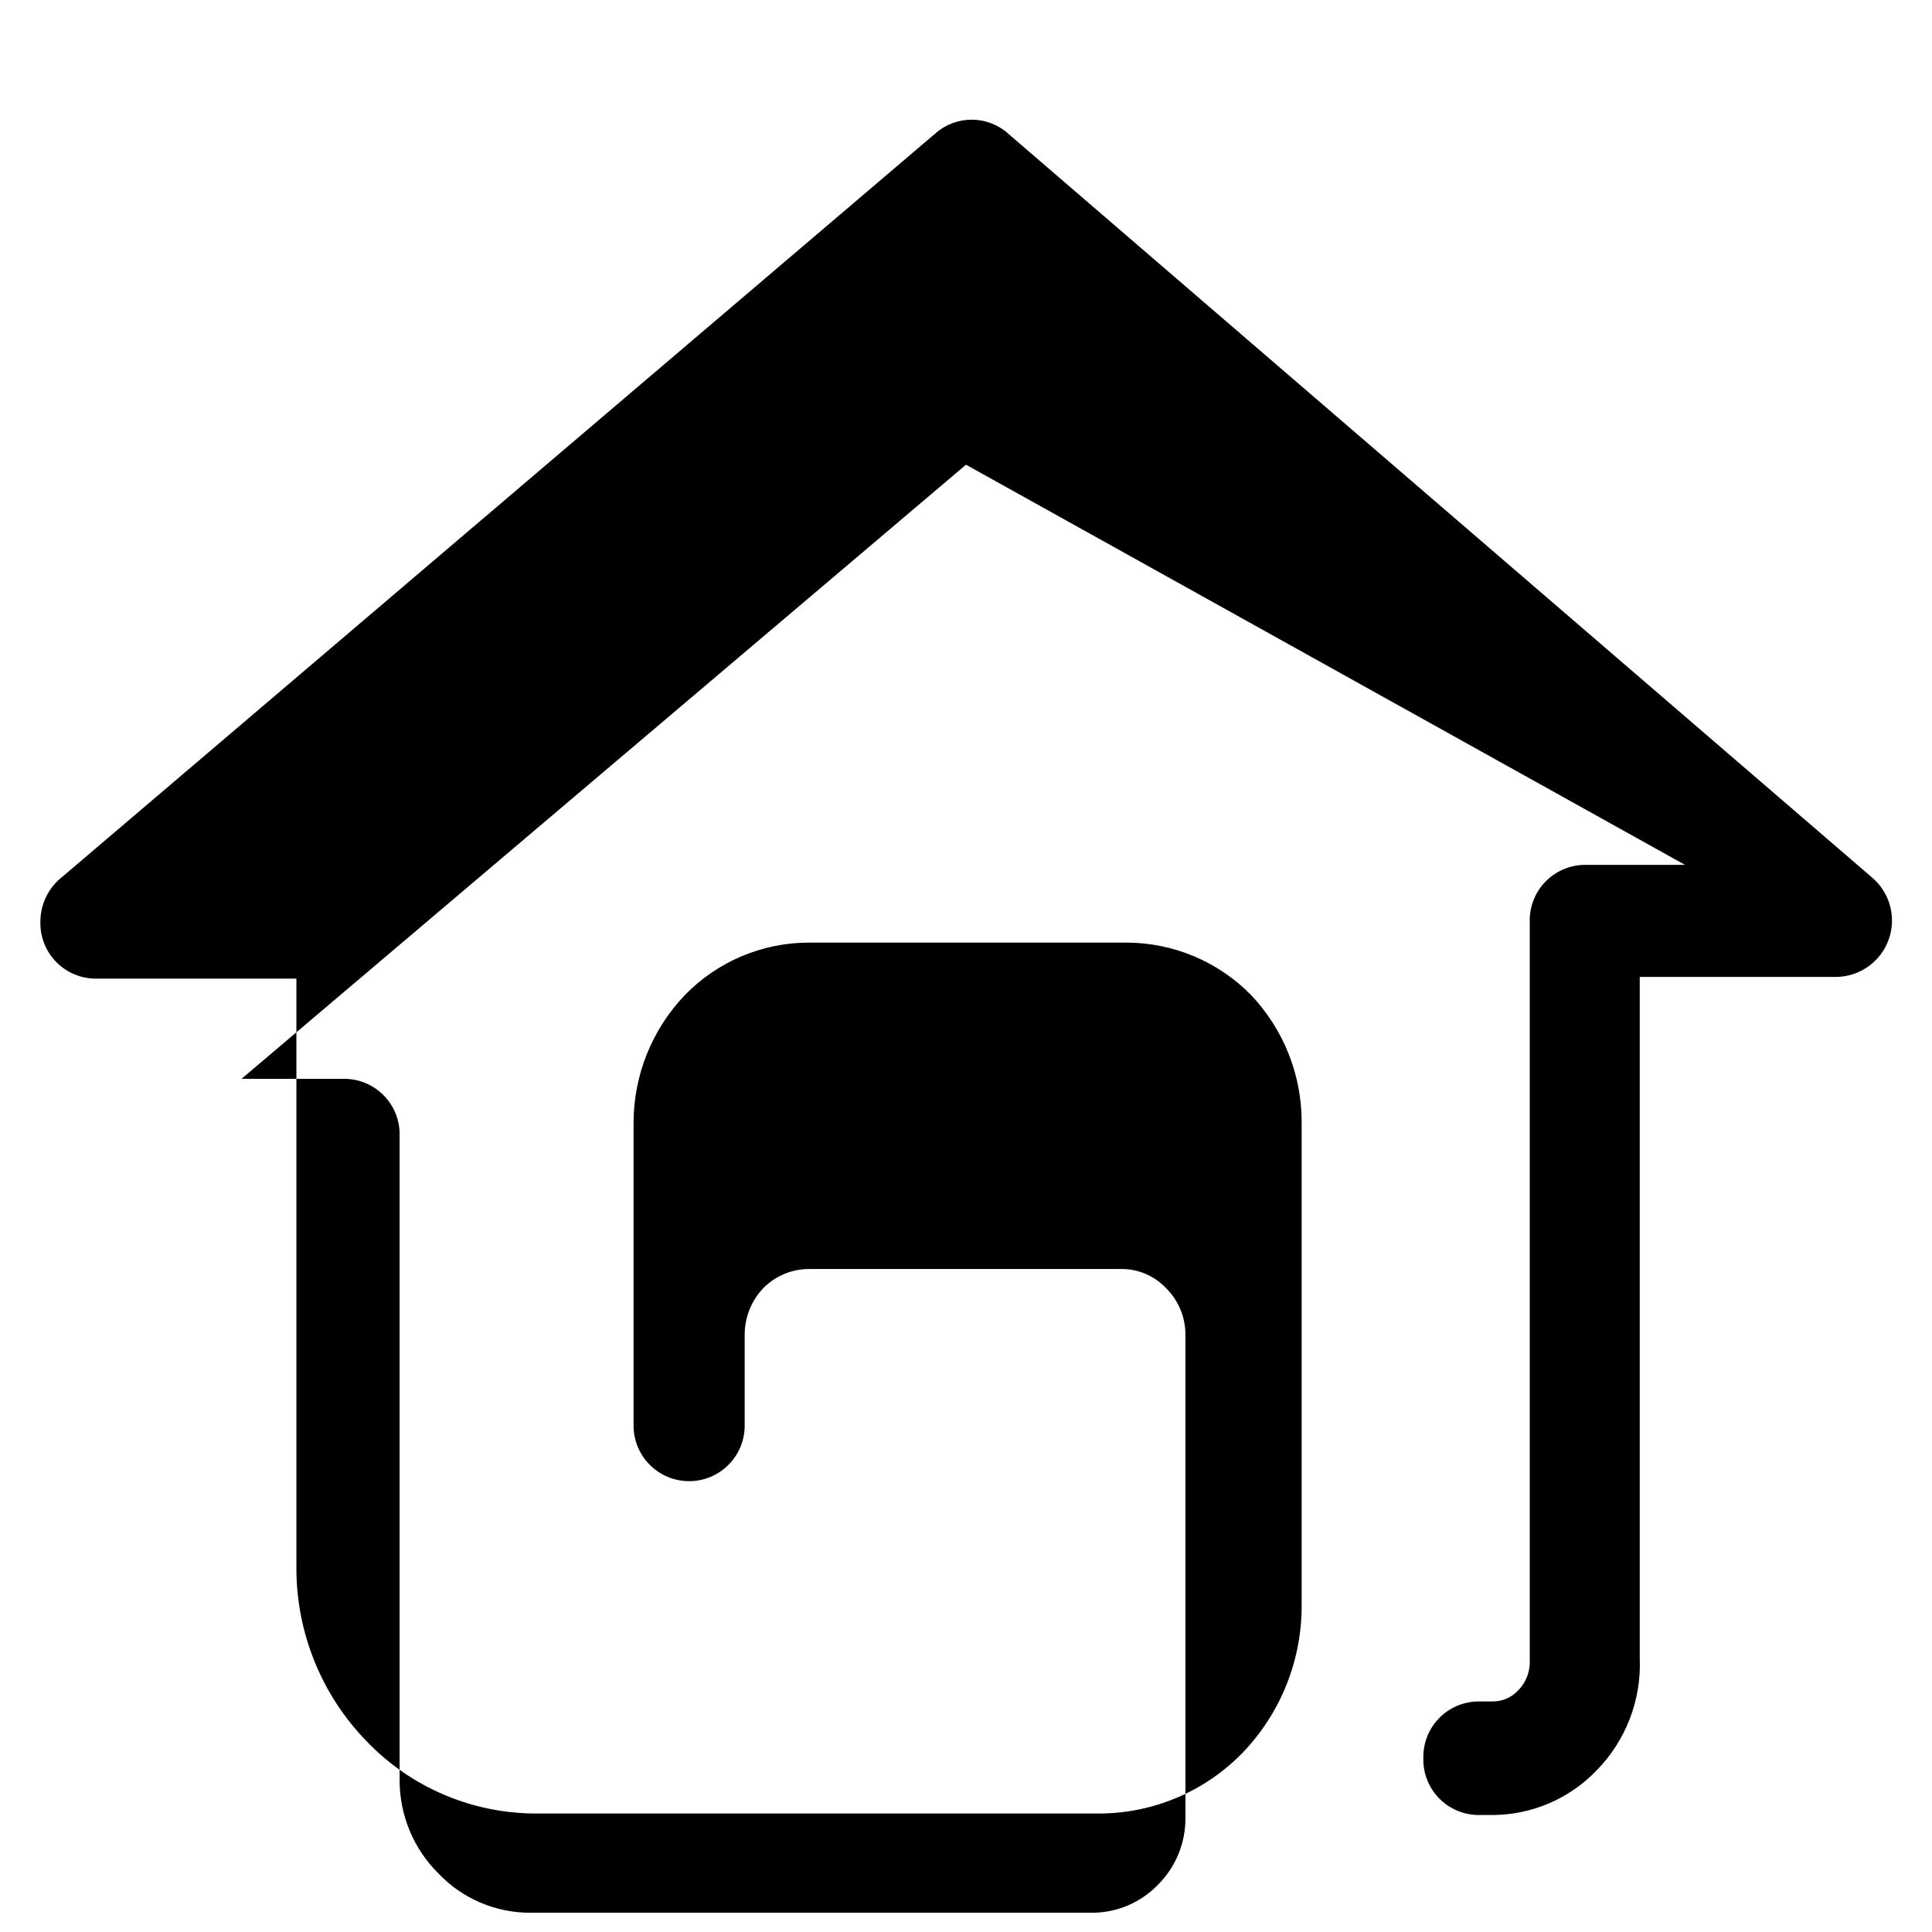
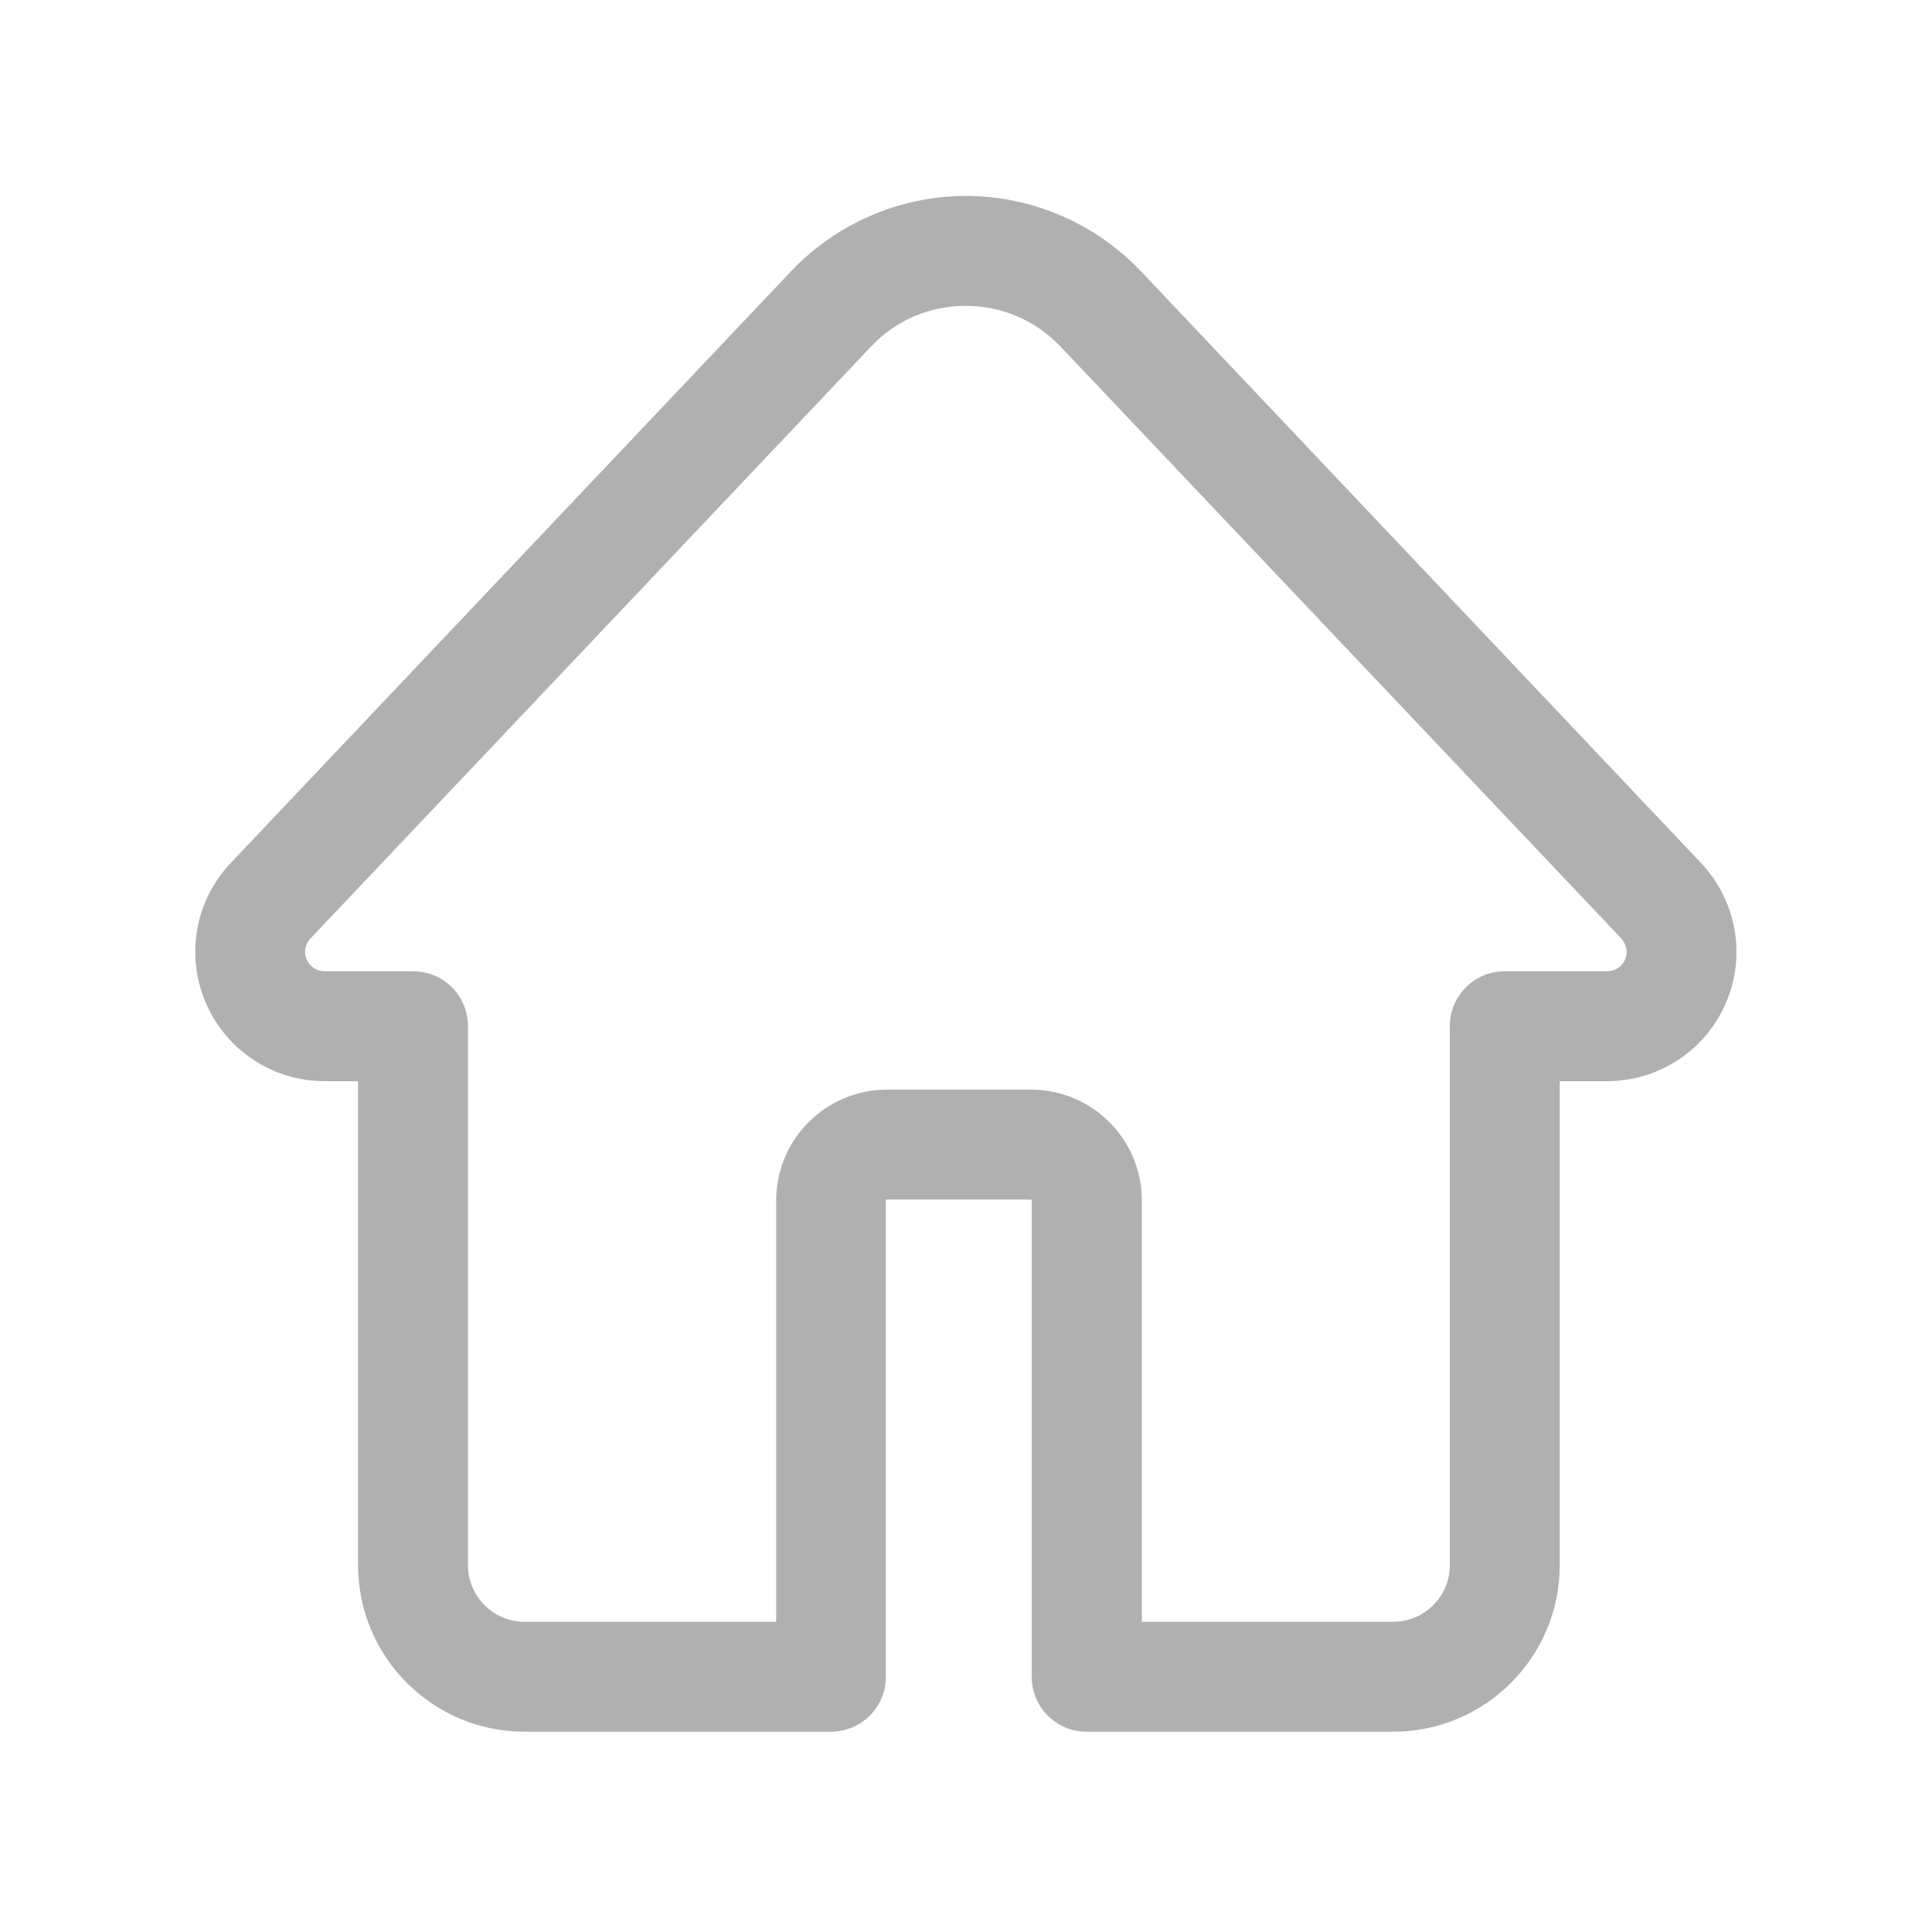
<svg xmlns="http://www.w3.org/2000/svg" viewBox="0 0 1024 1024" width="16" height="16">
-   <path d="M394.7 755.6a29.4 29.4 0 1 1-58.9 0v-160.9a98.1 98.1 0 0 1 27.3-67.4 91.7 91.7 0 0 1 65.7-27.7h168.5a92.6 92.6 0 0 1 65.7 27.7 97.7 97.7 0 0 1 26.9 67.4v256a112.2 112.2 0 0 1-31.1 78.1 106.2 106.2 0 0 1-75.9 32.4H284.2a124.6 124.6 0 0 1-90-38.4 131.4 131.4 0 0 1-37.1-92.2v-311.9H50.8a29.4 29.4 0 0 1-29.4-29.9 30.3 30.3 0 0 1 11.9-24.3l462.5-393.8a29 29 0 0 1 38.4 0l457.8 394.2a29.9 29.9 0 0 1-18.8 52.9H869.1v361a80.2 80.2 0 0 1-23 59.7 76.8 76.8 0 0 1-55 23.5h-7.7a29.4 29.4 0 0 1-29-30.3 29.4 29.4 0 0 1 29-29.9h7.7a18.3 18.3 0 0 0 13.7-6 21.3 21.3 0 0 0 6-14.1v-393a29.4 29.4 0 0 1 29-30.3h53.3L512 246.3 128 571.8h53.8a29.4 29.4 0 0 1 30 30.3v341.3a69.5 69.5 0 0 0 20.5 49.5 67 67 0 0 0 48.2 20.9h298.7a48.6 48.6 0 0 0 34.6-14.9 49.5 49.5 0 0 0 14.5-35.4v-256a34.6 34.6 0 0 0-10.2-24.7 32.4 32.4 0 0 0-23.9-10.2H428.8a34.1 34.1 0 0 0-24.3 10.2 35.8 35.8 0 0 0-9.8 24.7v160.9z" fill="#000000" />
+   <path d="M738.463 917.838h-162.506c-16.142 0-29.127-12.986-29.127-29.127v-252.435c0-0.122-0.242-0.485-0.485-0.485h-76.337c-0.122 0-0.485 0.242-0.485 0.485v252.435c0 16.142-12.986 29.127-29.127 29.127h-162.384c-48.667 0-88.231-39.564-88.231-88.231v-256.561h-17.718c-27.428 0-52.065-16.262-62.988-41.506-10.801-25.122-5.703-54.25 13.229-74.153l296.975-313.602c24.030-25.364 57.769-39.929 92.721-39.929s68.691 14.563 92.721 39.929l296.854 313.602c18.811 19.903 24.030 49.030 13.229 74.153s-35.559 41.506-62.988 41.506h-25.122v256.561c0 48.667-39.564 88.231-88.231 88.231zM605.085 859.583h133.378c16.506 0 29.977-13.471 29.977-29.977v-285.689c0-16.142 12.986-29.127 29.127-29.127h54.25c3.155 0 7.524-1.578 9.467-6.19s0.122-8.86-1.942-11.165l-297.097-313.602c-13.229-13.957-31.069-21.724-50.366-21.724s-37.137 7.646-50.366 21.724l-296.975 313.602c-2.185 2.306-4.005 6.554-1.942 11.165 1.942 4.611 6.311 6.19 9.467 6.19h46.846c16.142 0 29.127 12.986 29.127 29.127v285.689c0 16.506 13.471 29.977 29.977 29.977h133.378v-223.308c0-32.404 26.336-58.74 58.74-58.74h76.337c32.404 0 58.74 26.336 58.74 58.74v223.308z" fill="#B0B0B0" />
</svg>
